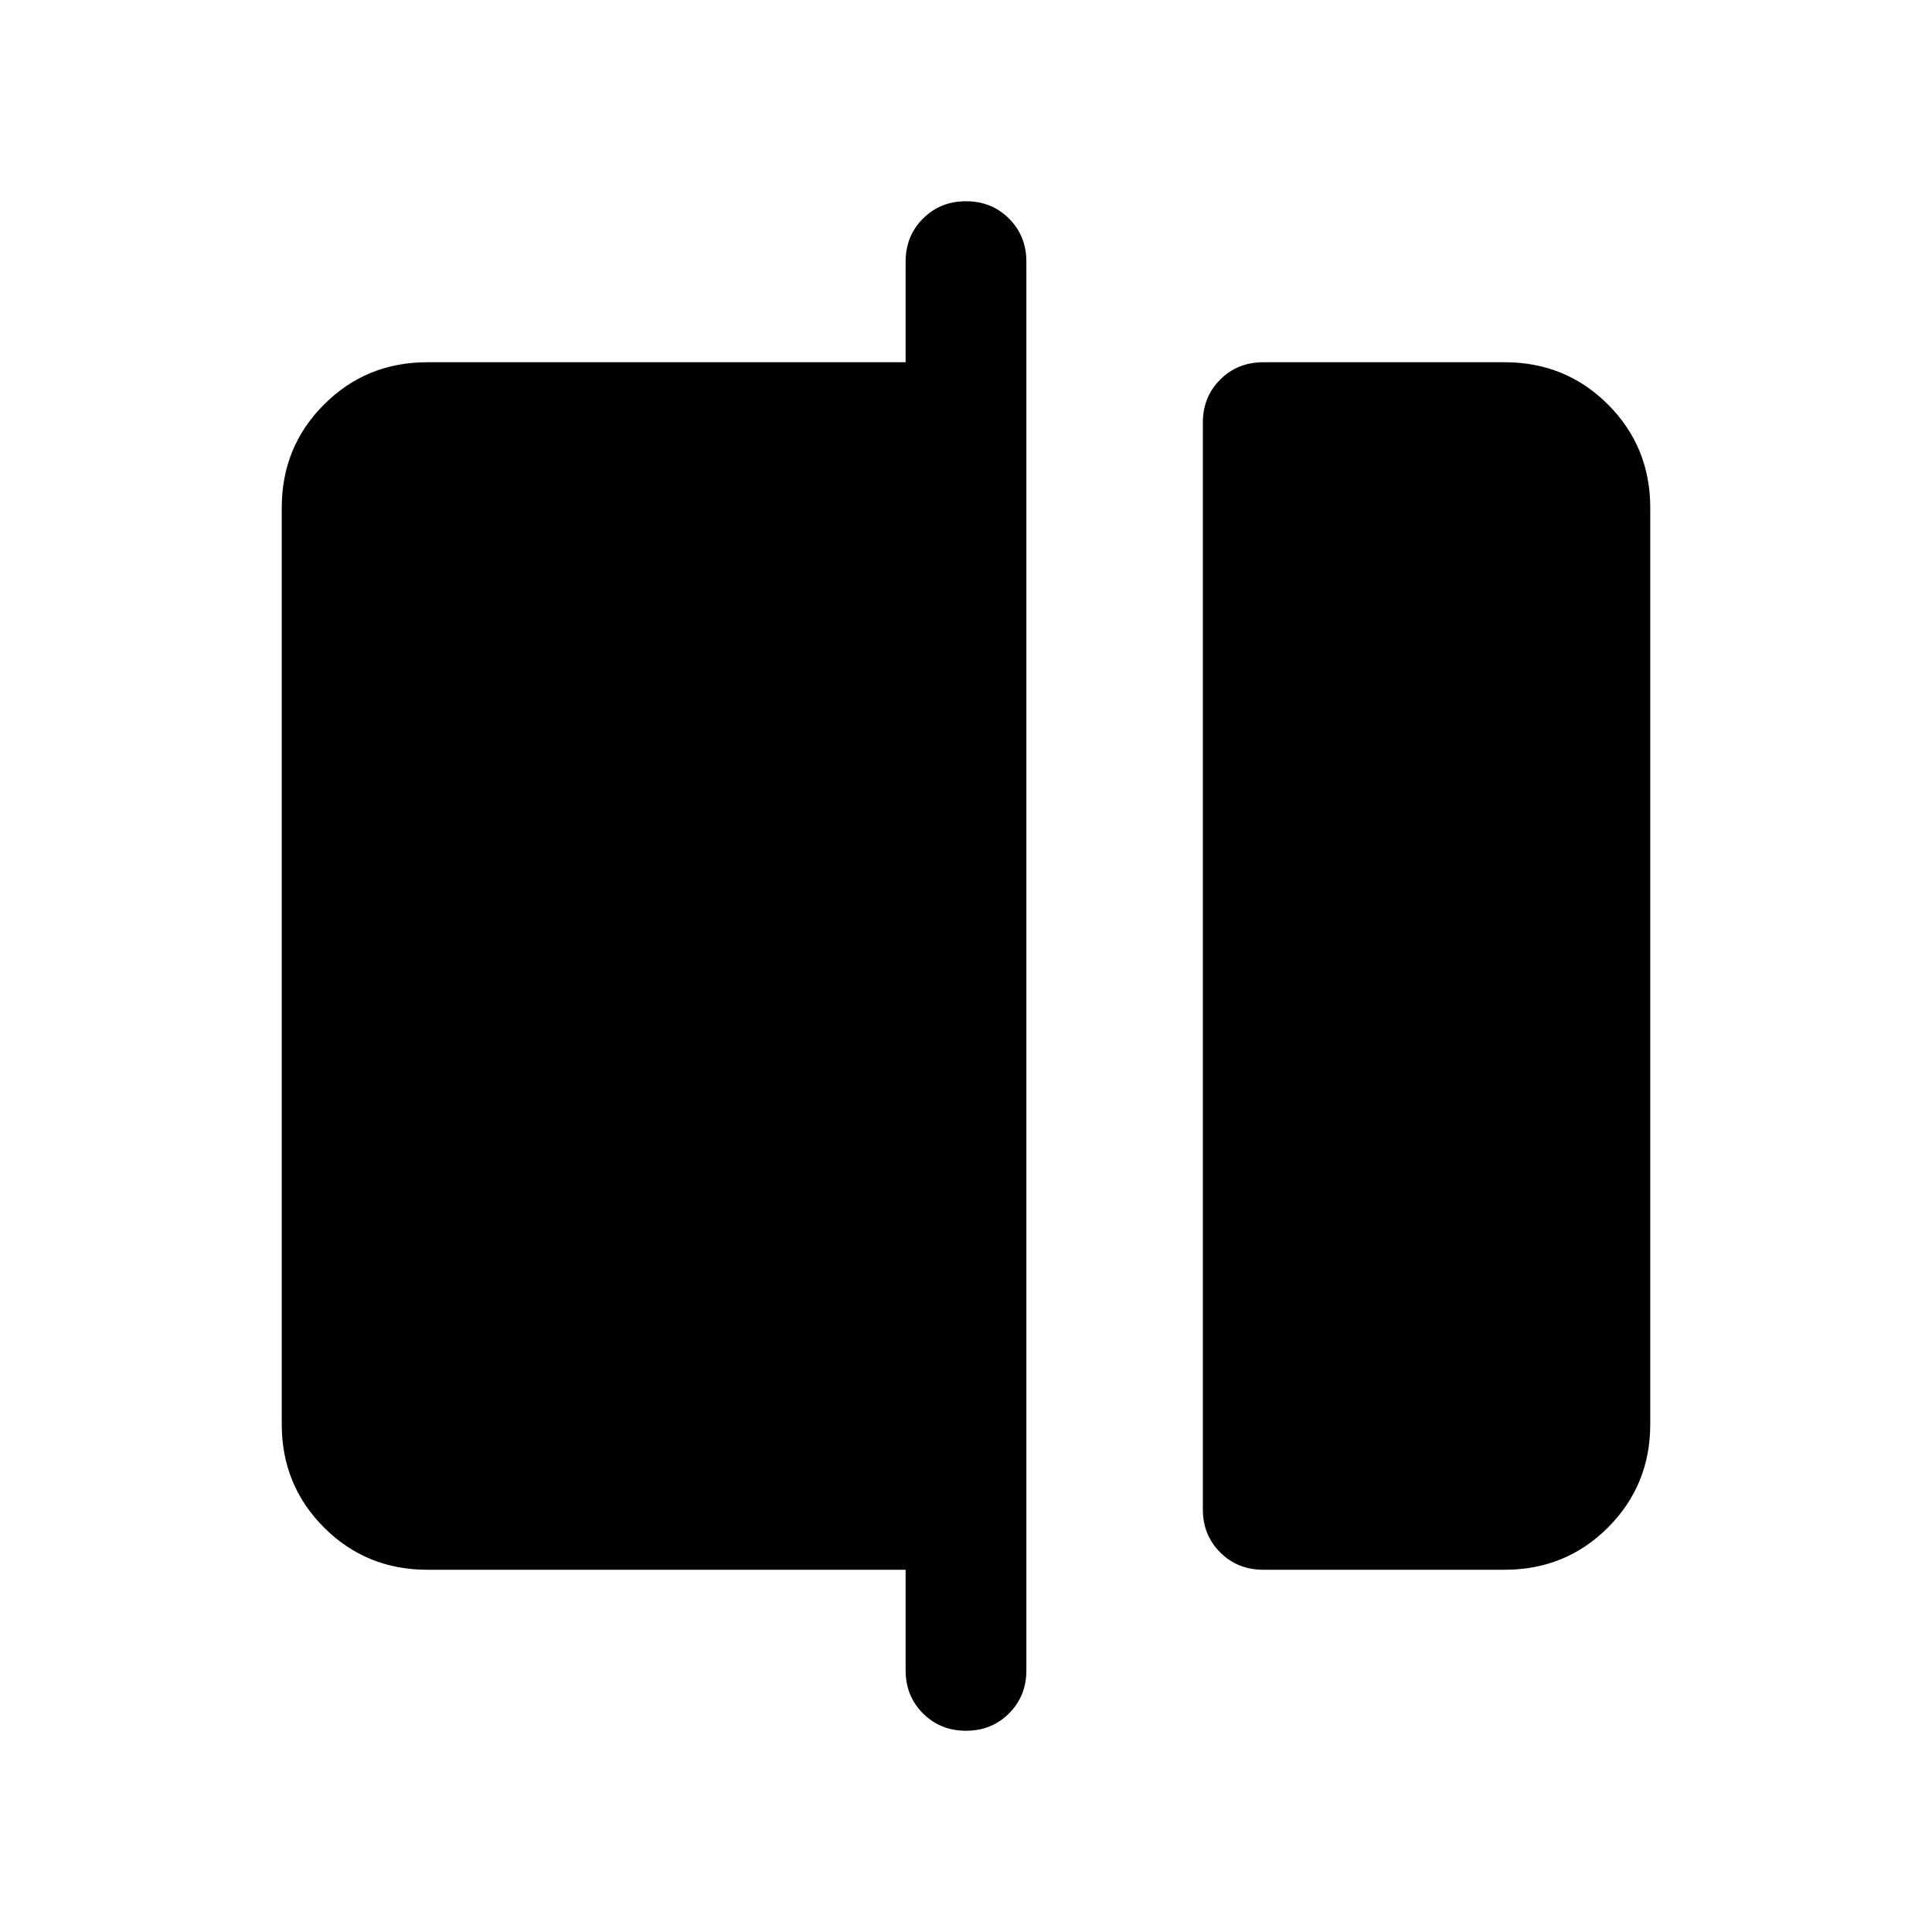
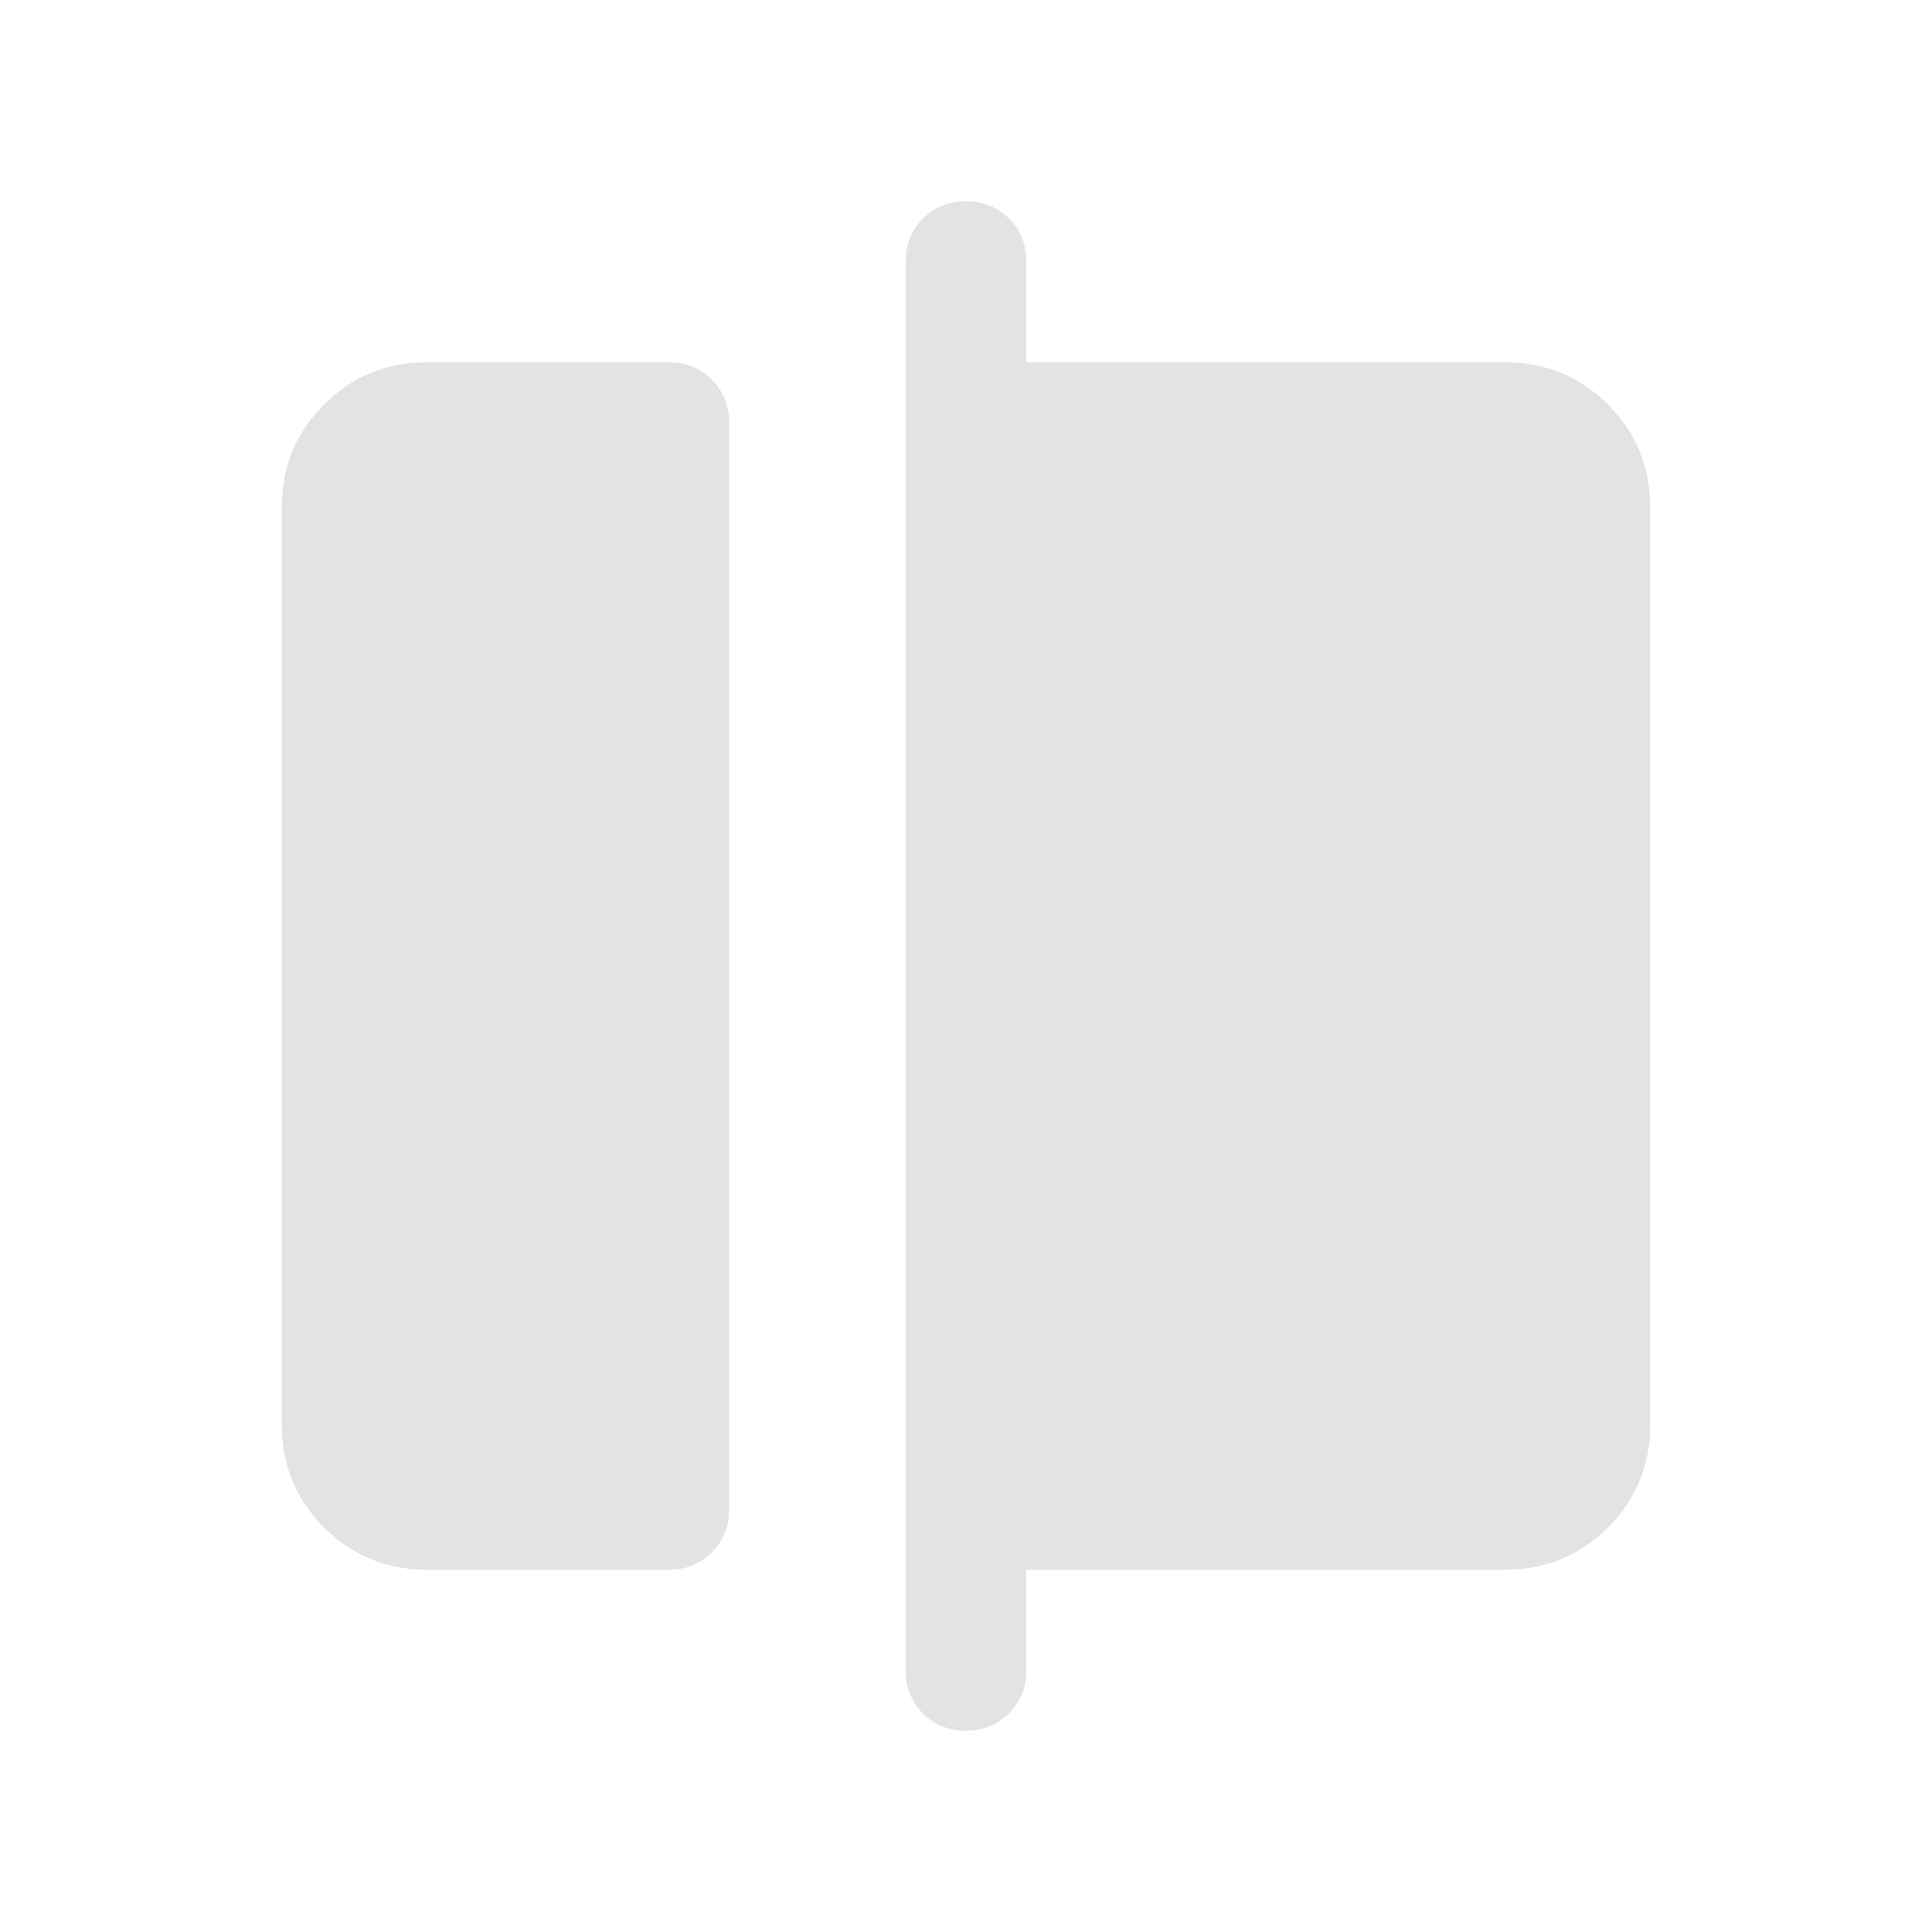
- <svg xmlns="http://www.w3.org/2000/svg" height="24px" viewBox="0 -960 960 960" width="24px" fill="currentColor">
-   <path d="M627.69-180q-12.77 0-21.38-8.62-8.62-8.61-8.62-21.38v-540q0-12.77 8.62-21.38 8.61-8.62 21.38-8.62h120Q778-780 799-759q21 21 21 51.31v455.38Q820-222 799-201q-21 21-51.31 21h-120Zm-169.07 71.38Q450-117.23 450-130v-50H212.31Q182-180 161-201q-21-21-21-51.31v-455.38Q140-738 161-759q21-21 51.31-21H450v-50q0-12.77 8.62-21.38Q467.23-860 480-860t21.38 8.62Q510-842.77 510-830v700q0 12.77-8.62 21.38Q492.77-100 480-100t-21.38-8.62Z" />
+ <svg xmlns="http://www.w3.org/2000/svg" height="24px" viewBox="0 -960 960 960" width="24px" fill="#e3e3e3">
+   <path d="M212.31-180Q182-180 161-201q-21-21-21-51.31v-455.38Q140-738 161-759q21-21 51.31-21h120q12.77 0 21.38 8.62 8.62 8.61 8.62 21.38v540q0 12.77-8.62 21.38-8.61 8.62-21.38 8.62h-120ZM450-130v-700q0-12.77 8.62-21.38Q467.23-860 480-860t21.38 8.62Q510-842.77 510-830v50h237.69Q778-780 799-759q21 21 21 51.31v455.38Q820-222 799-201q-21 21-51.31 21H510v50q0 12.77-8.62 21.38Q492.77-100 480-100t-21.38-8.62Q450-117.23 450-130Z" />
</svg>
